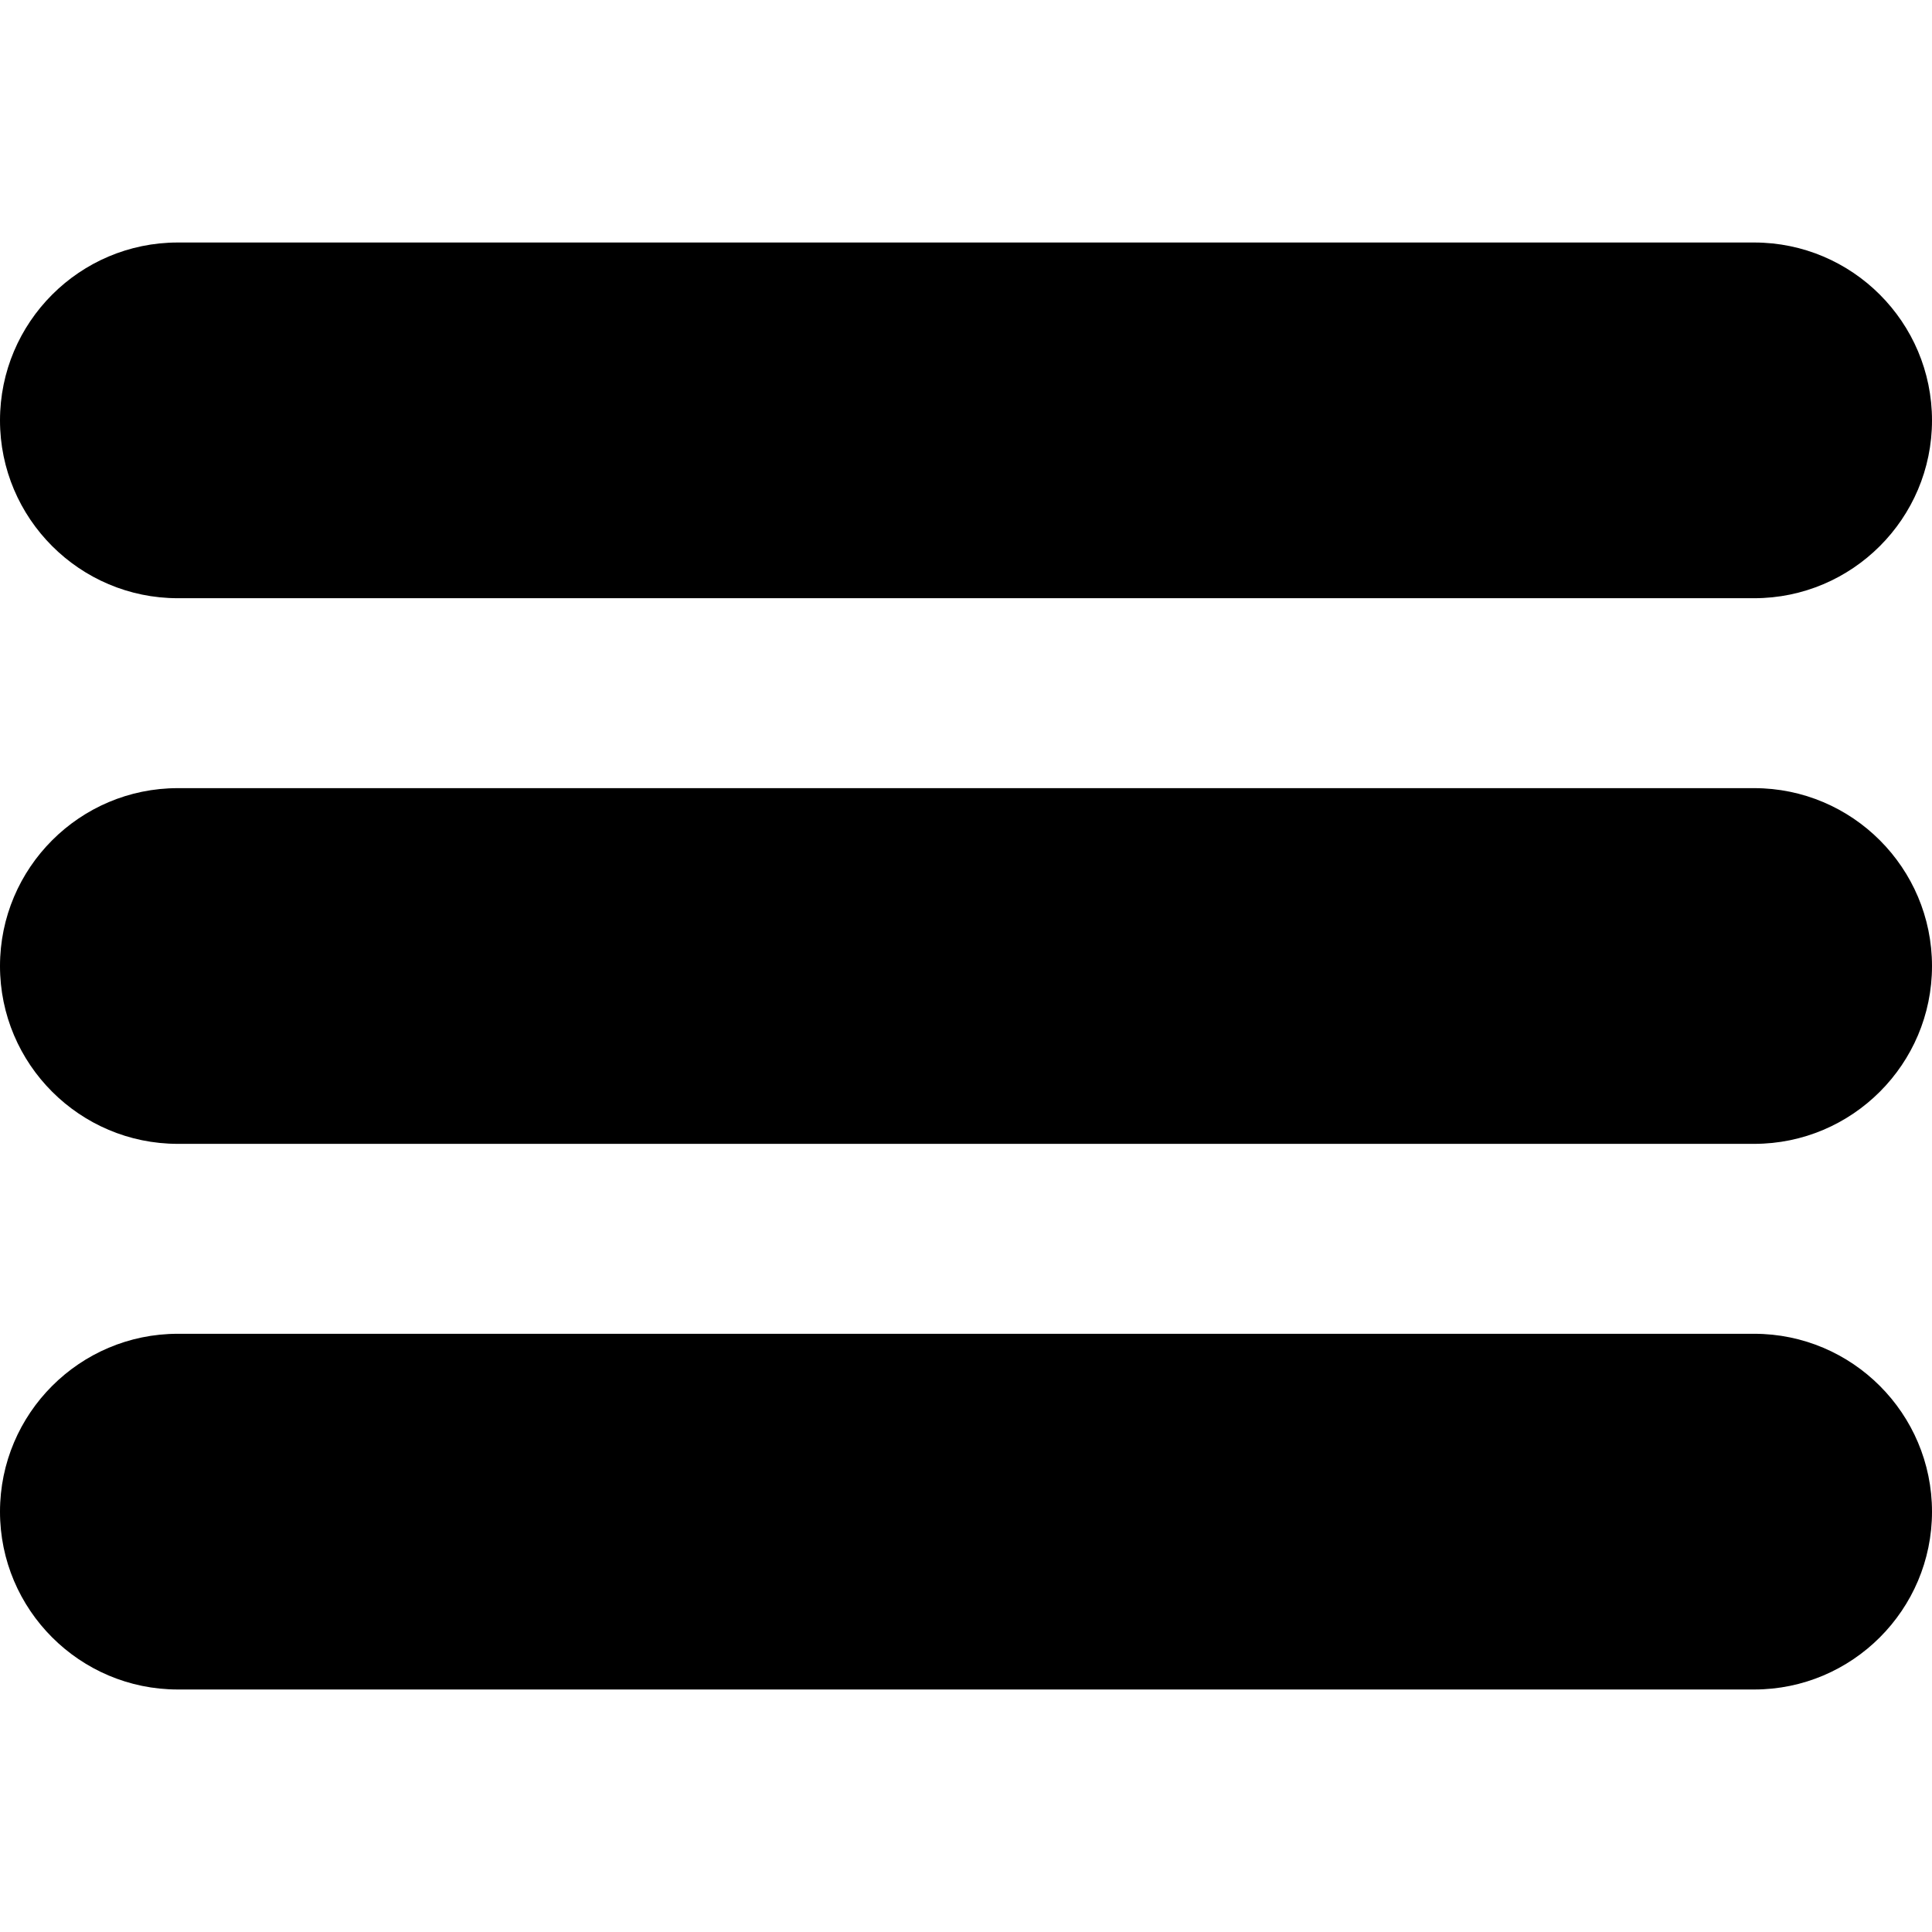
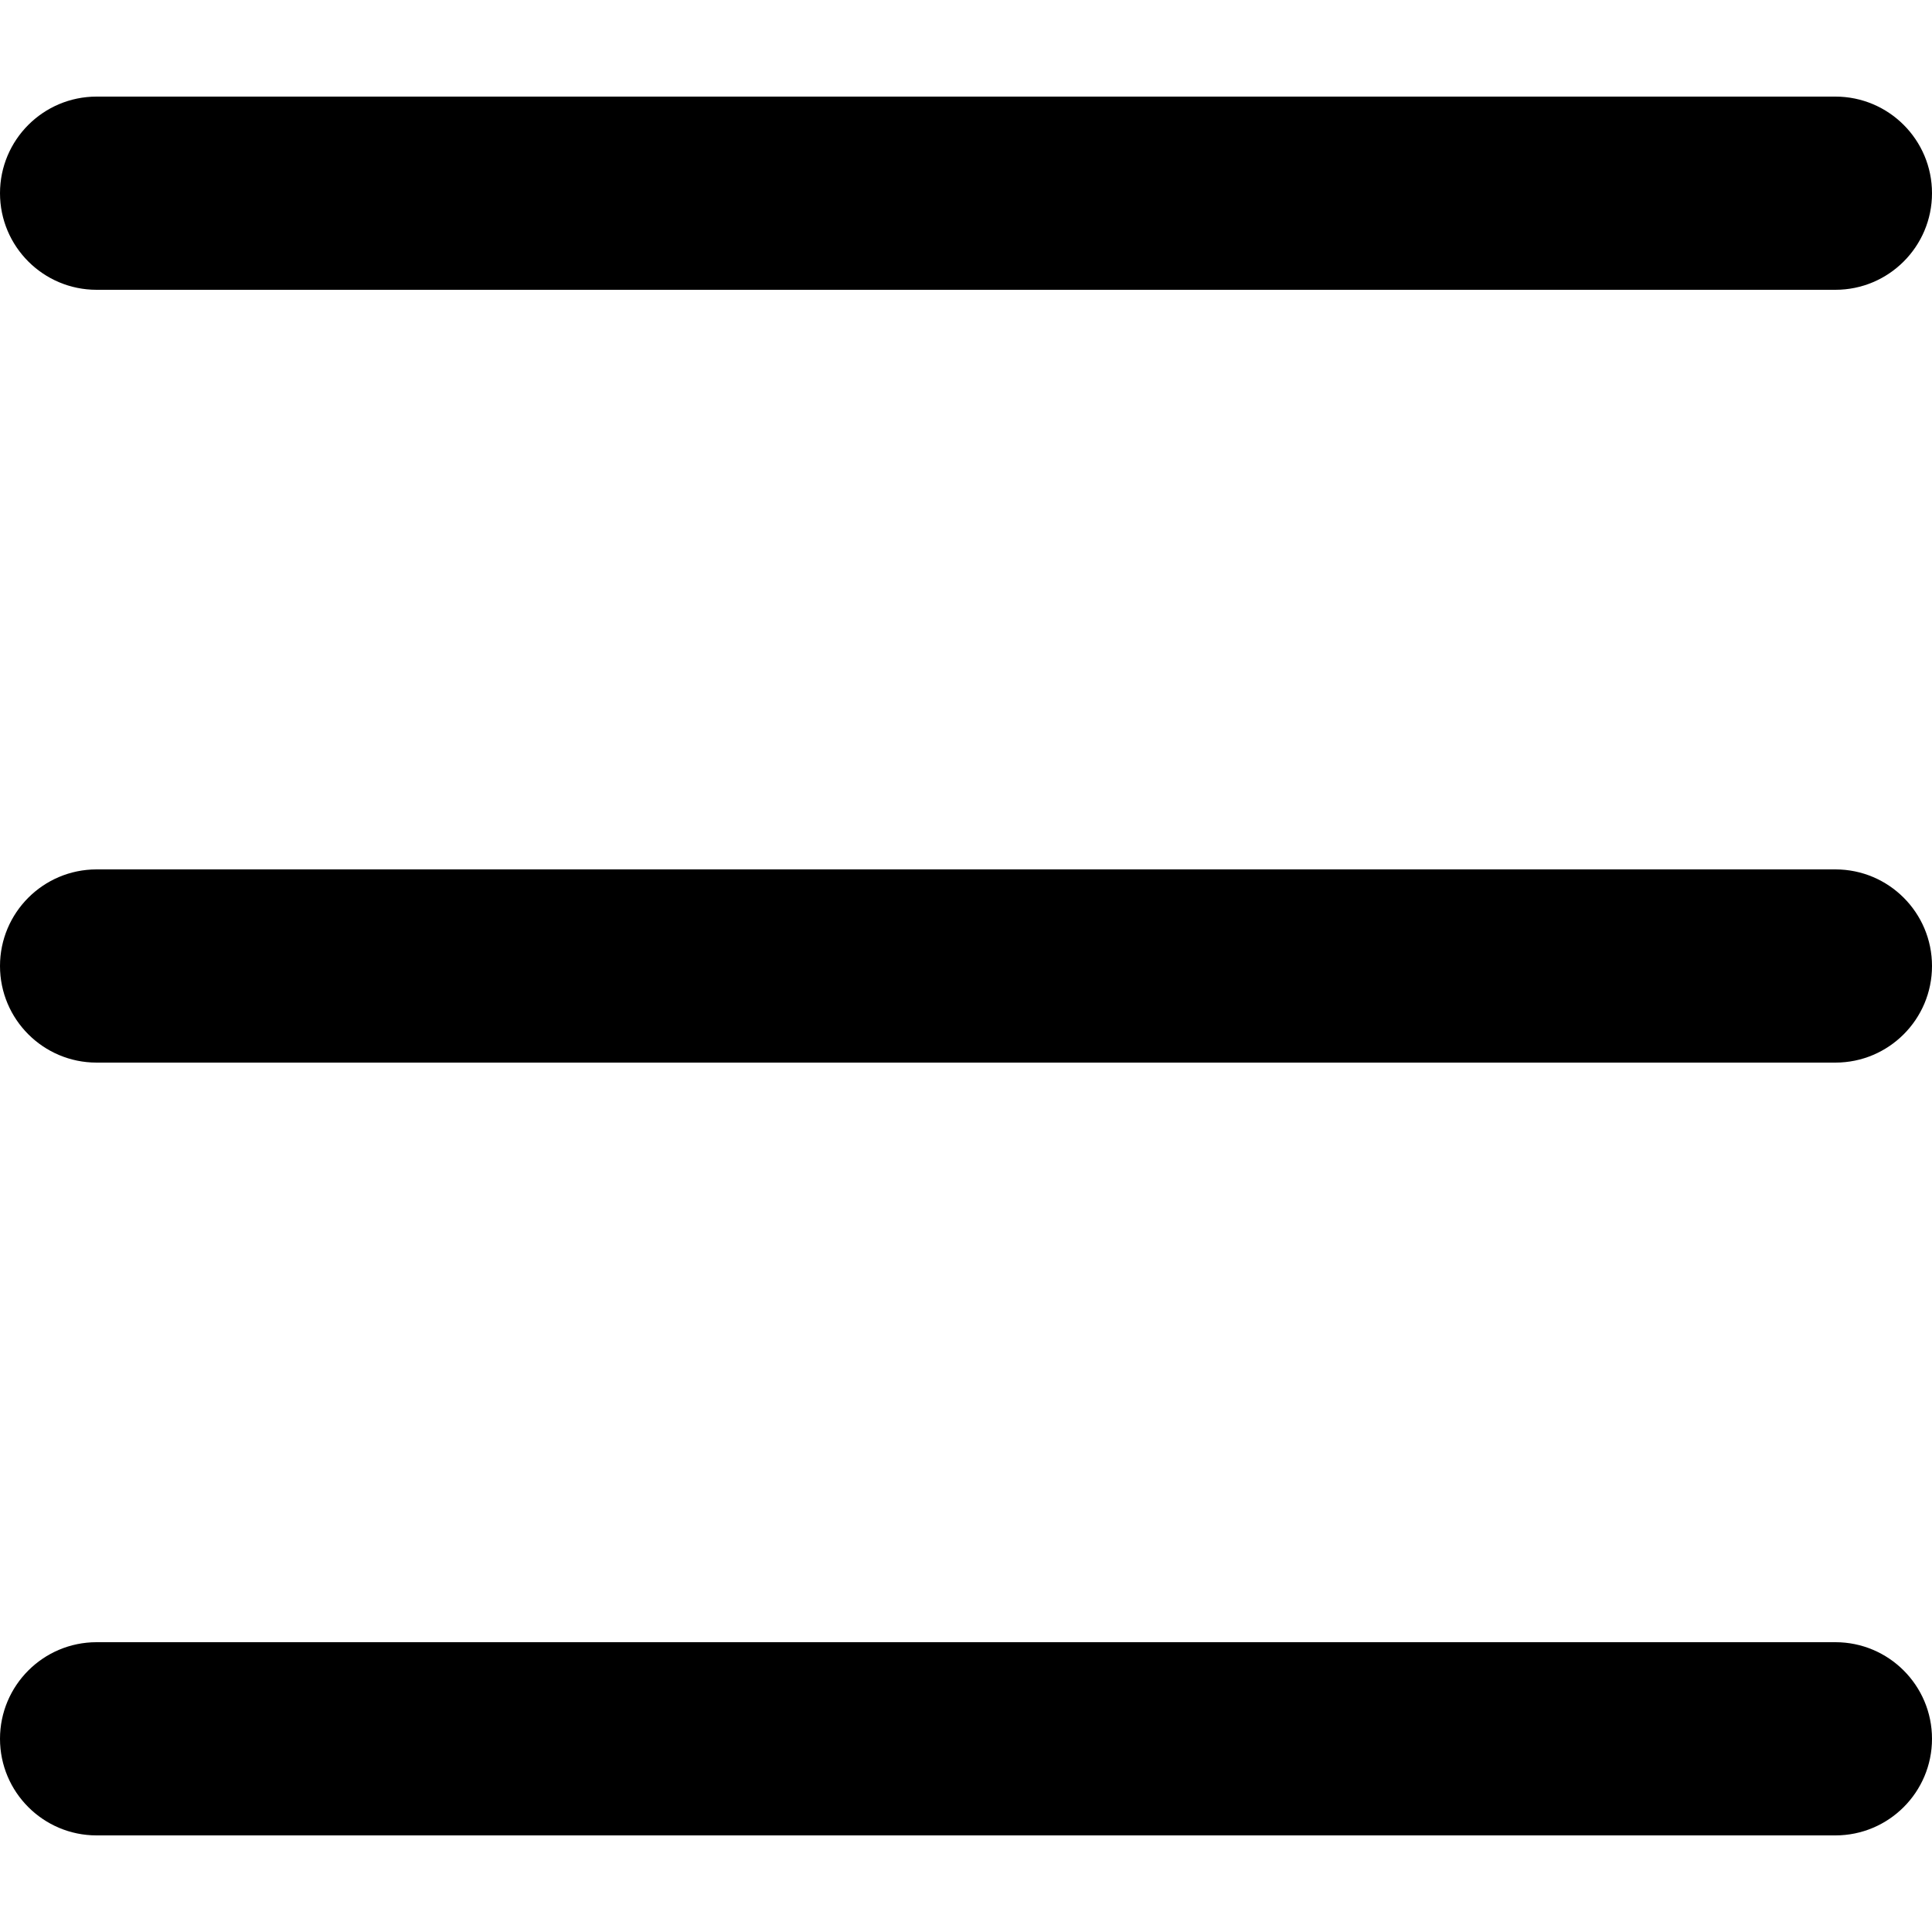
- <svg xmlns="http://www.w3.org/2000/svg" viewBox="0 0 512 512">
-   <path d="m464.883 64.267h-417.766c-25.98 0-47.117 21.136-47.117 47.149 0 25.98 21.137 47.117 47.117 47.117h417.766c25.98 0 47.117-21.137 47.117-47.117 0-26.013-21.137-47.149-47.117-47.149z" />
-   <path d="m464.883 208.867h-417.766c-25.98 0-47.117 21.136-47.117 47.149 0 25.98 21.137 47.117 47.117 47.117h417.766c25.98 0 47.117-21.137 47.117-47.117 0-26.013-21.137-47.149-47.117-47.149z" />
-   <path d="m464.883 353.467h-417.766c-25.98 0-47.117 21.137-47.117 47.149 0 25.98 21.137 47.117 47.117 47.117h417.766c25.98 0 47.117-21.137 47.117-47.117 0-26.012-21.137-47.149-47.117-47.149z" />
+ <svg xmlns="http://www.w3.org/2000/svg" version="1.1" id="Capa_1" x="0px" y="0px" width="612px" height="612px" viewBox="0 0 612 612" style="enable-background:new 0 0 612 612;" xml:space="preserve">
+   <g>
+     <g id="_x33__6_">
+       <g>
+         <path d="M581.4,520.199H30.6c-16.891,0-30.6,13.709-30.6,30.6C0,567.691,13.709,581.4,30.6,581.4h550.8     c16.891,0,30.6-13.709,30.6-30.602C612,533.908,598.291,520.199,581.4,520.199z M30.6,91.799h550.8     c16.891,0,30.6-13.708,30.6-30.6c0-16.892-13.709-30.6-30.6-30.6H30.6C13.709,30.6,0,44.308,0,61.2     C0,78.091,13.709,91.799,30.6,91.799z M581.4,275.399H30.6C13.709,275.399,0,289.108,0,306s13.709,30.6,30.6,30.6h550.8     c16.891,0,30.6-13.709,30.6-30.6S598.291,275.399,581.4,275.399z" />
+       </g>
+     </g>
+   </g>
+   <g>
+ </g>
+   <g>
+ </g>
+   <g>
+ </g>
+   <g>
+ </g>
+   <g>
+ </g>
+   <g>
+ </g>
+   <g>
+ </g>
+   <g>
+ </g>
+   <g>
+ </g>
+   <g>
+ </g>
+   <g>
+ </g>
+   <g>
+ </g>
+   <g>
+ </g>
+   <g>
+ </g>
+   <g>
+ </g>
</svg>
